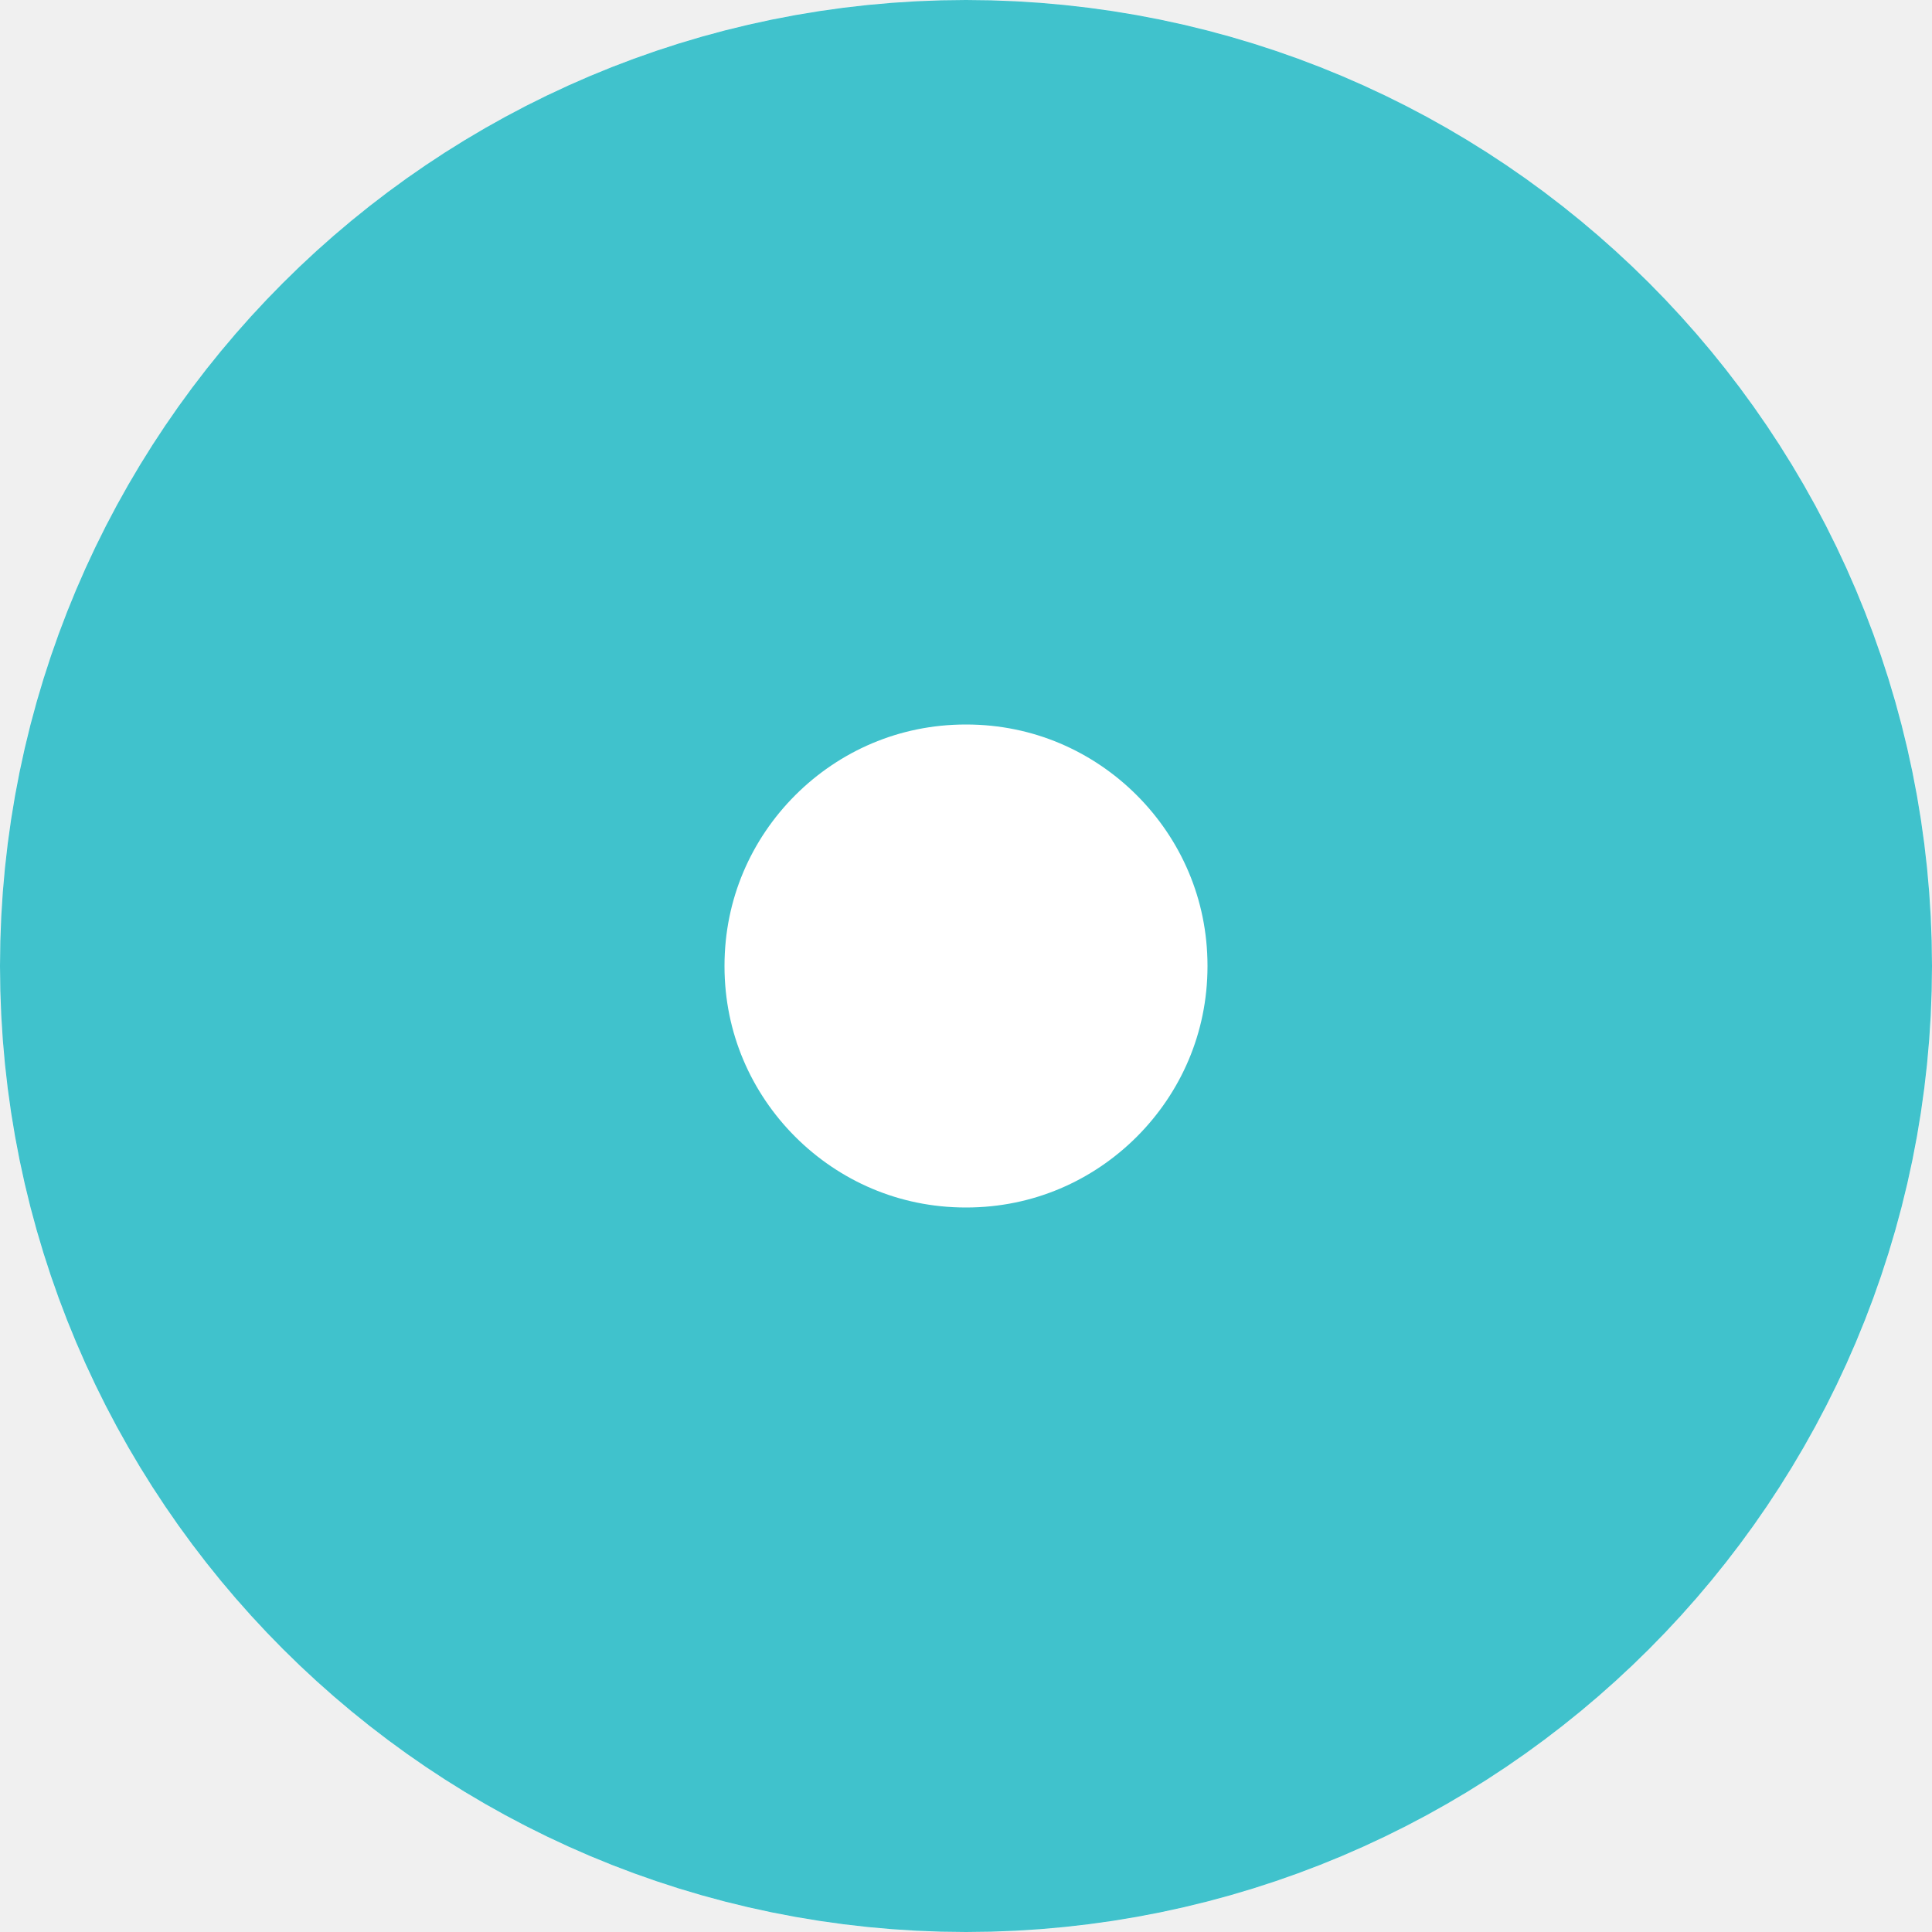
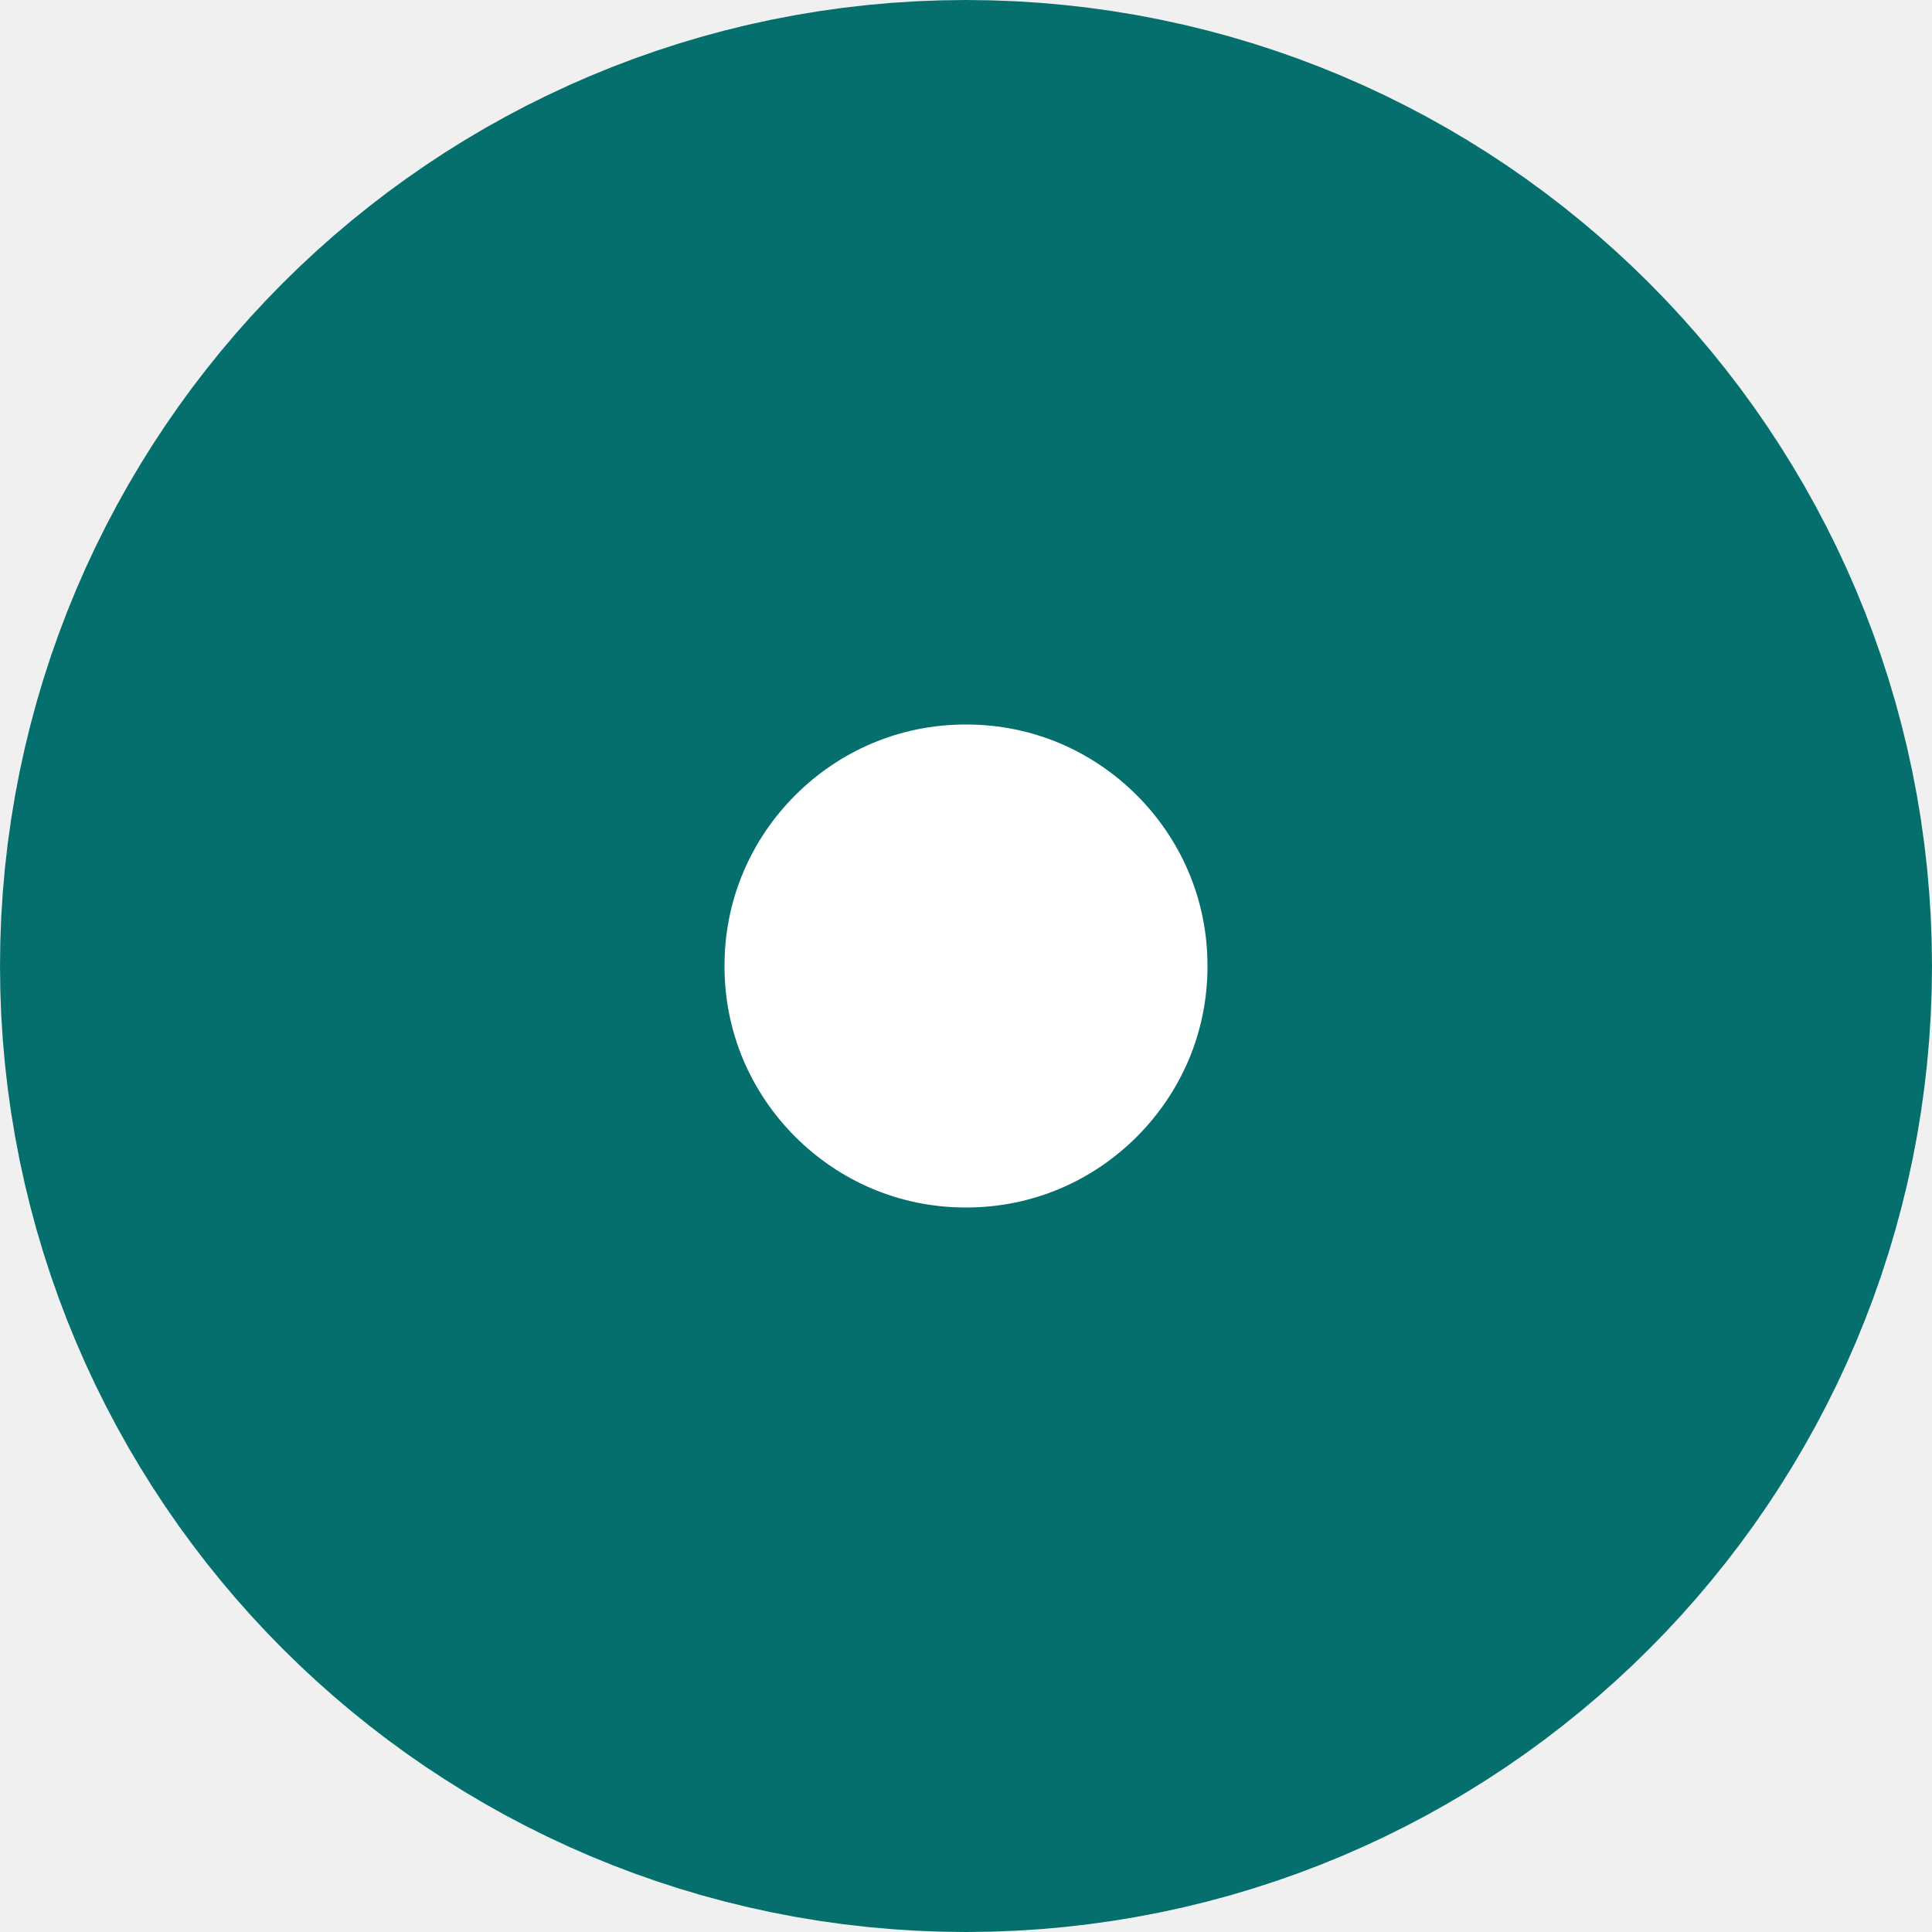
<svg xmlns="http://www.w3.org/2000/svg" width="16" height="16" viewBox="0 0 16 16">
  <defs>
    <clipPath id="clip-path">
      <rect width="16" height="16" fill="none" />
    </clipPath>
  </defs>
  <g id="radio" clip-path="url(#clip-path)">
-     <g id="radio-2" data-name="radio" fill="#fff" stroke="#40C2CC" stroke-miterlimit="10" stroke-width="6">
+     <g id="radio-2" data-name="radio" fill="#fff" stroke="#046F6D" stroke-miterlimit="10" stroke-width="6">
      <circle cx="8" cy="8" r="8" stroke="none" />
      <circle cx="8" cy="8" r="5" fill="none" />
    </g>
  </g>
</svg>
